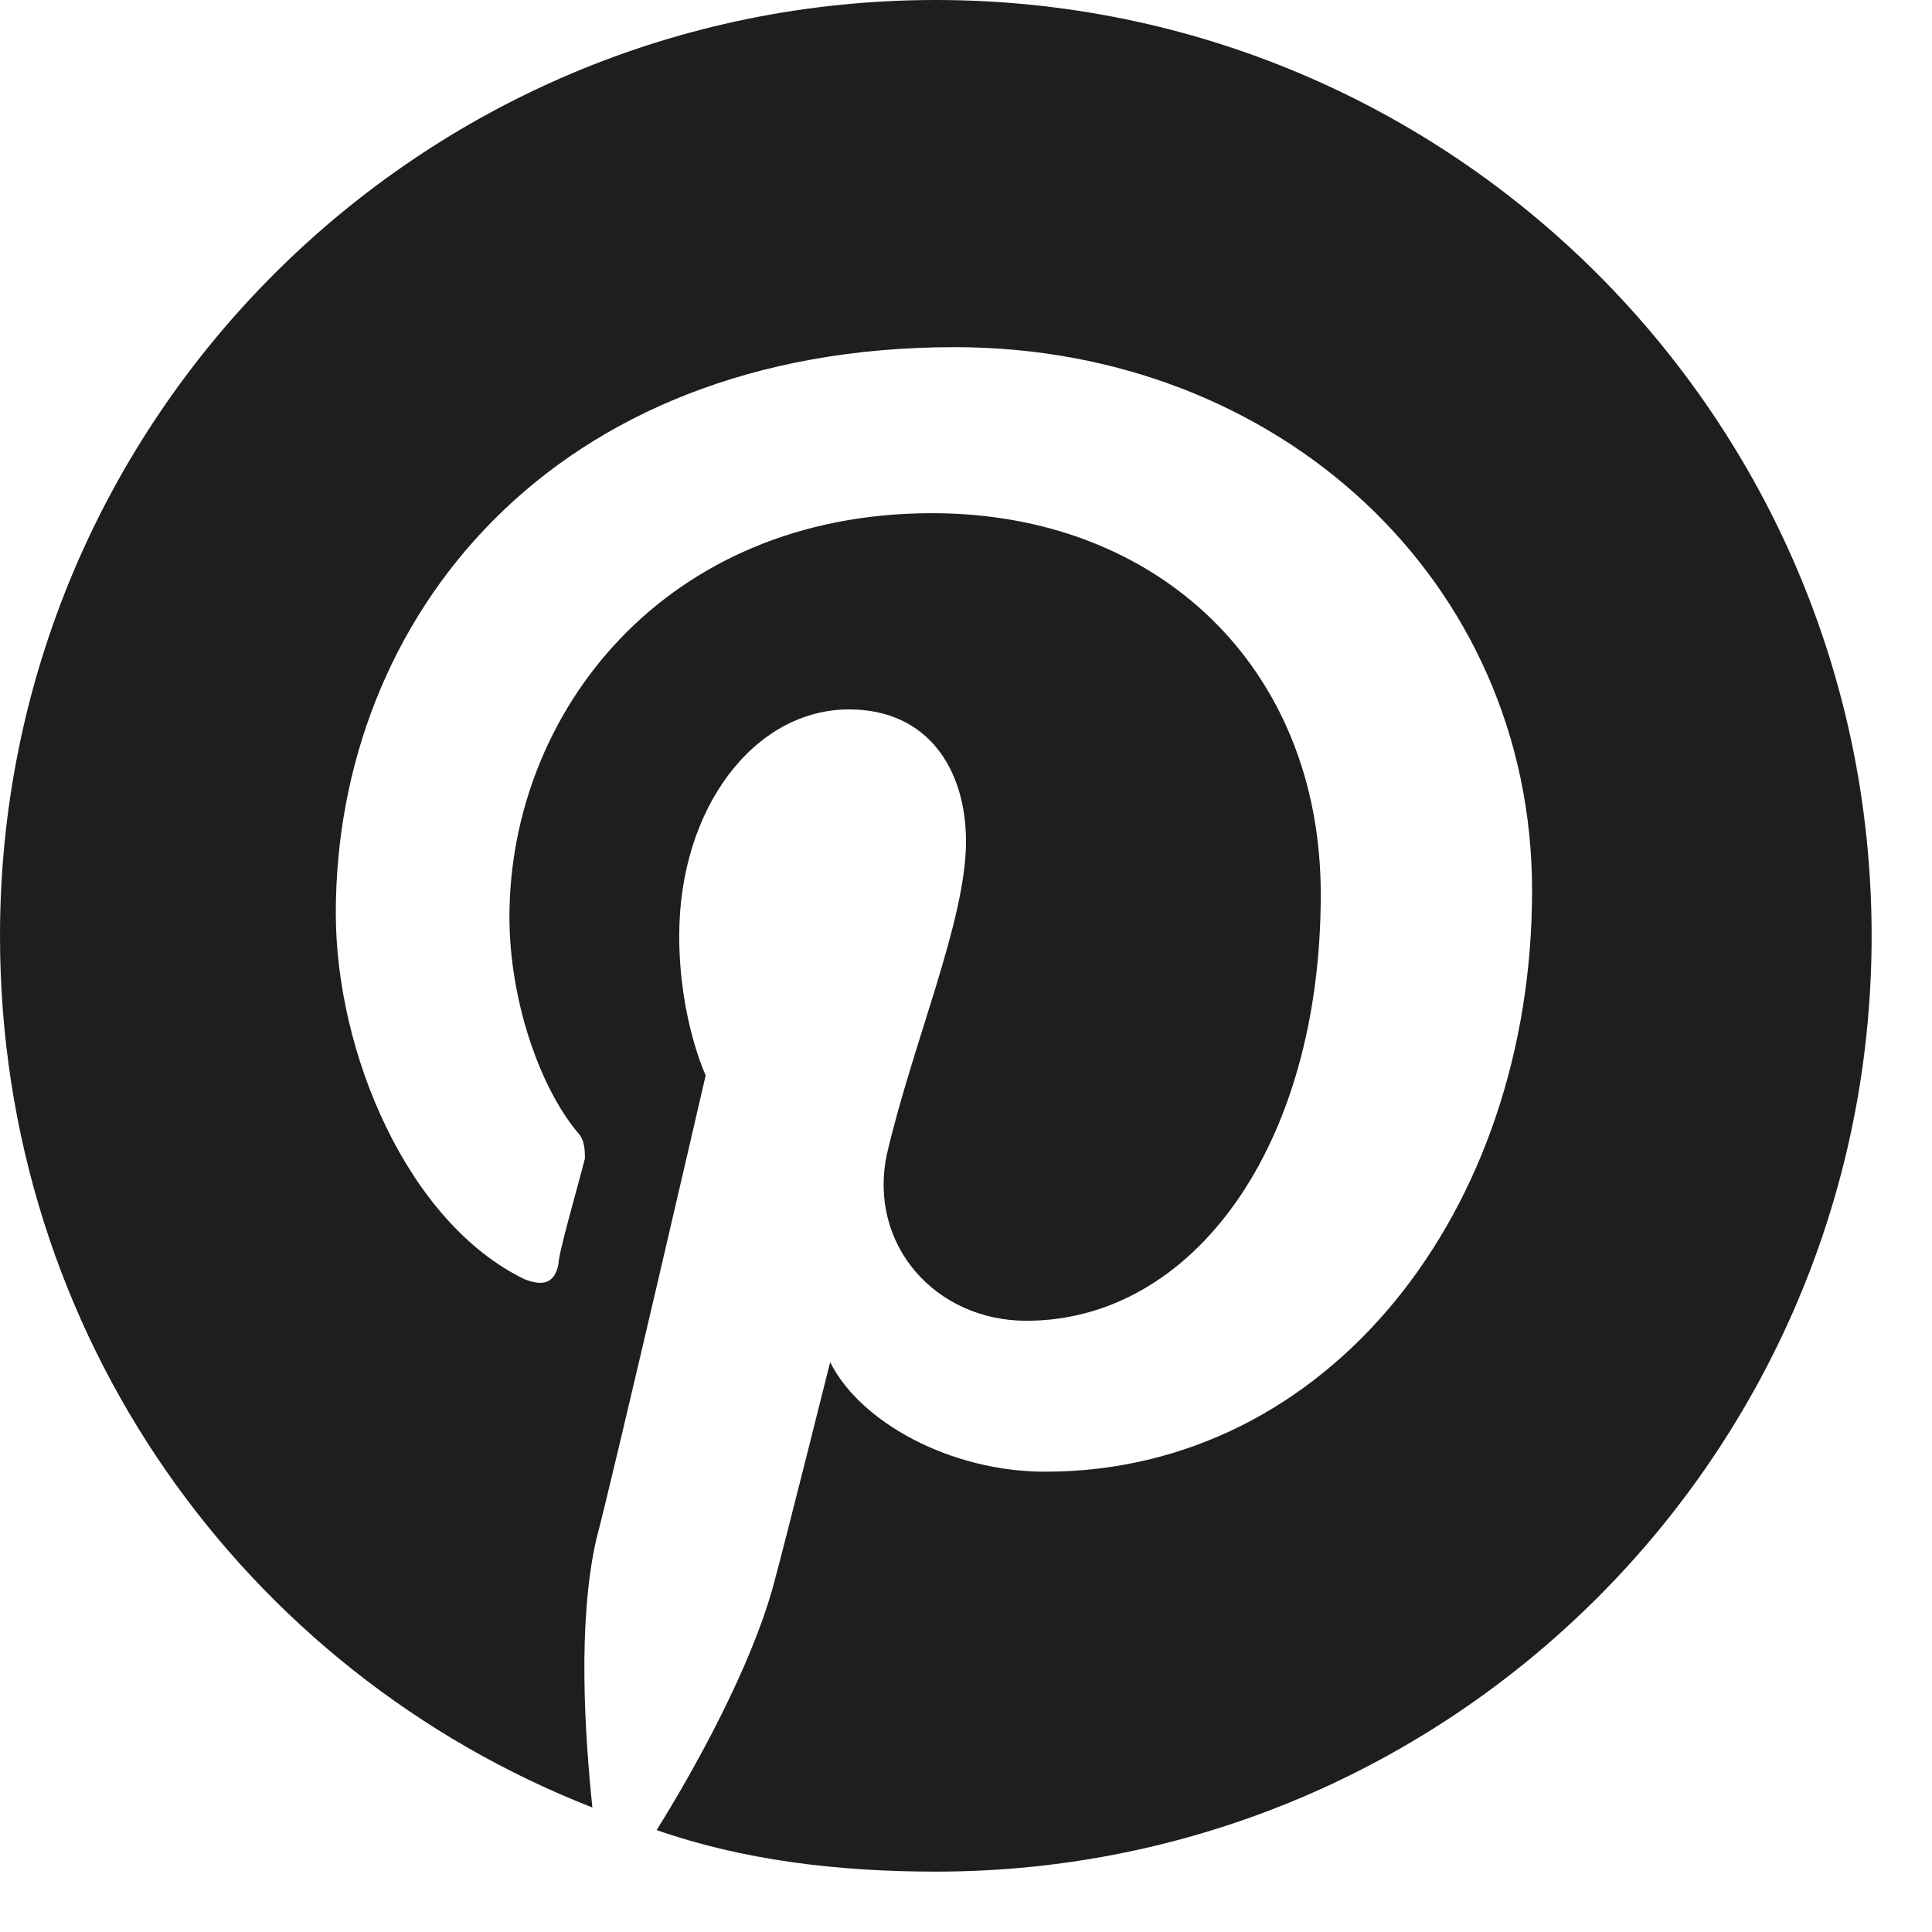
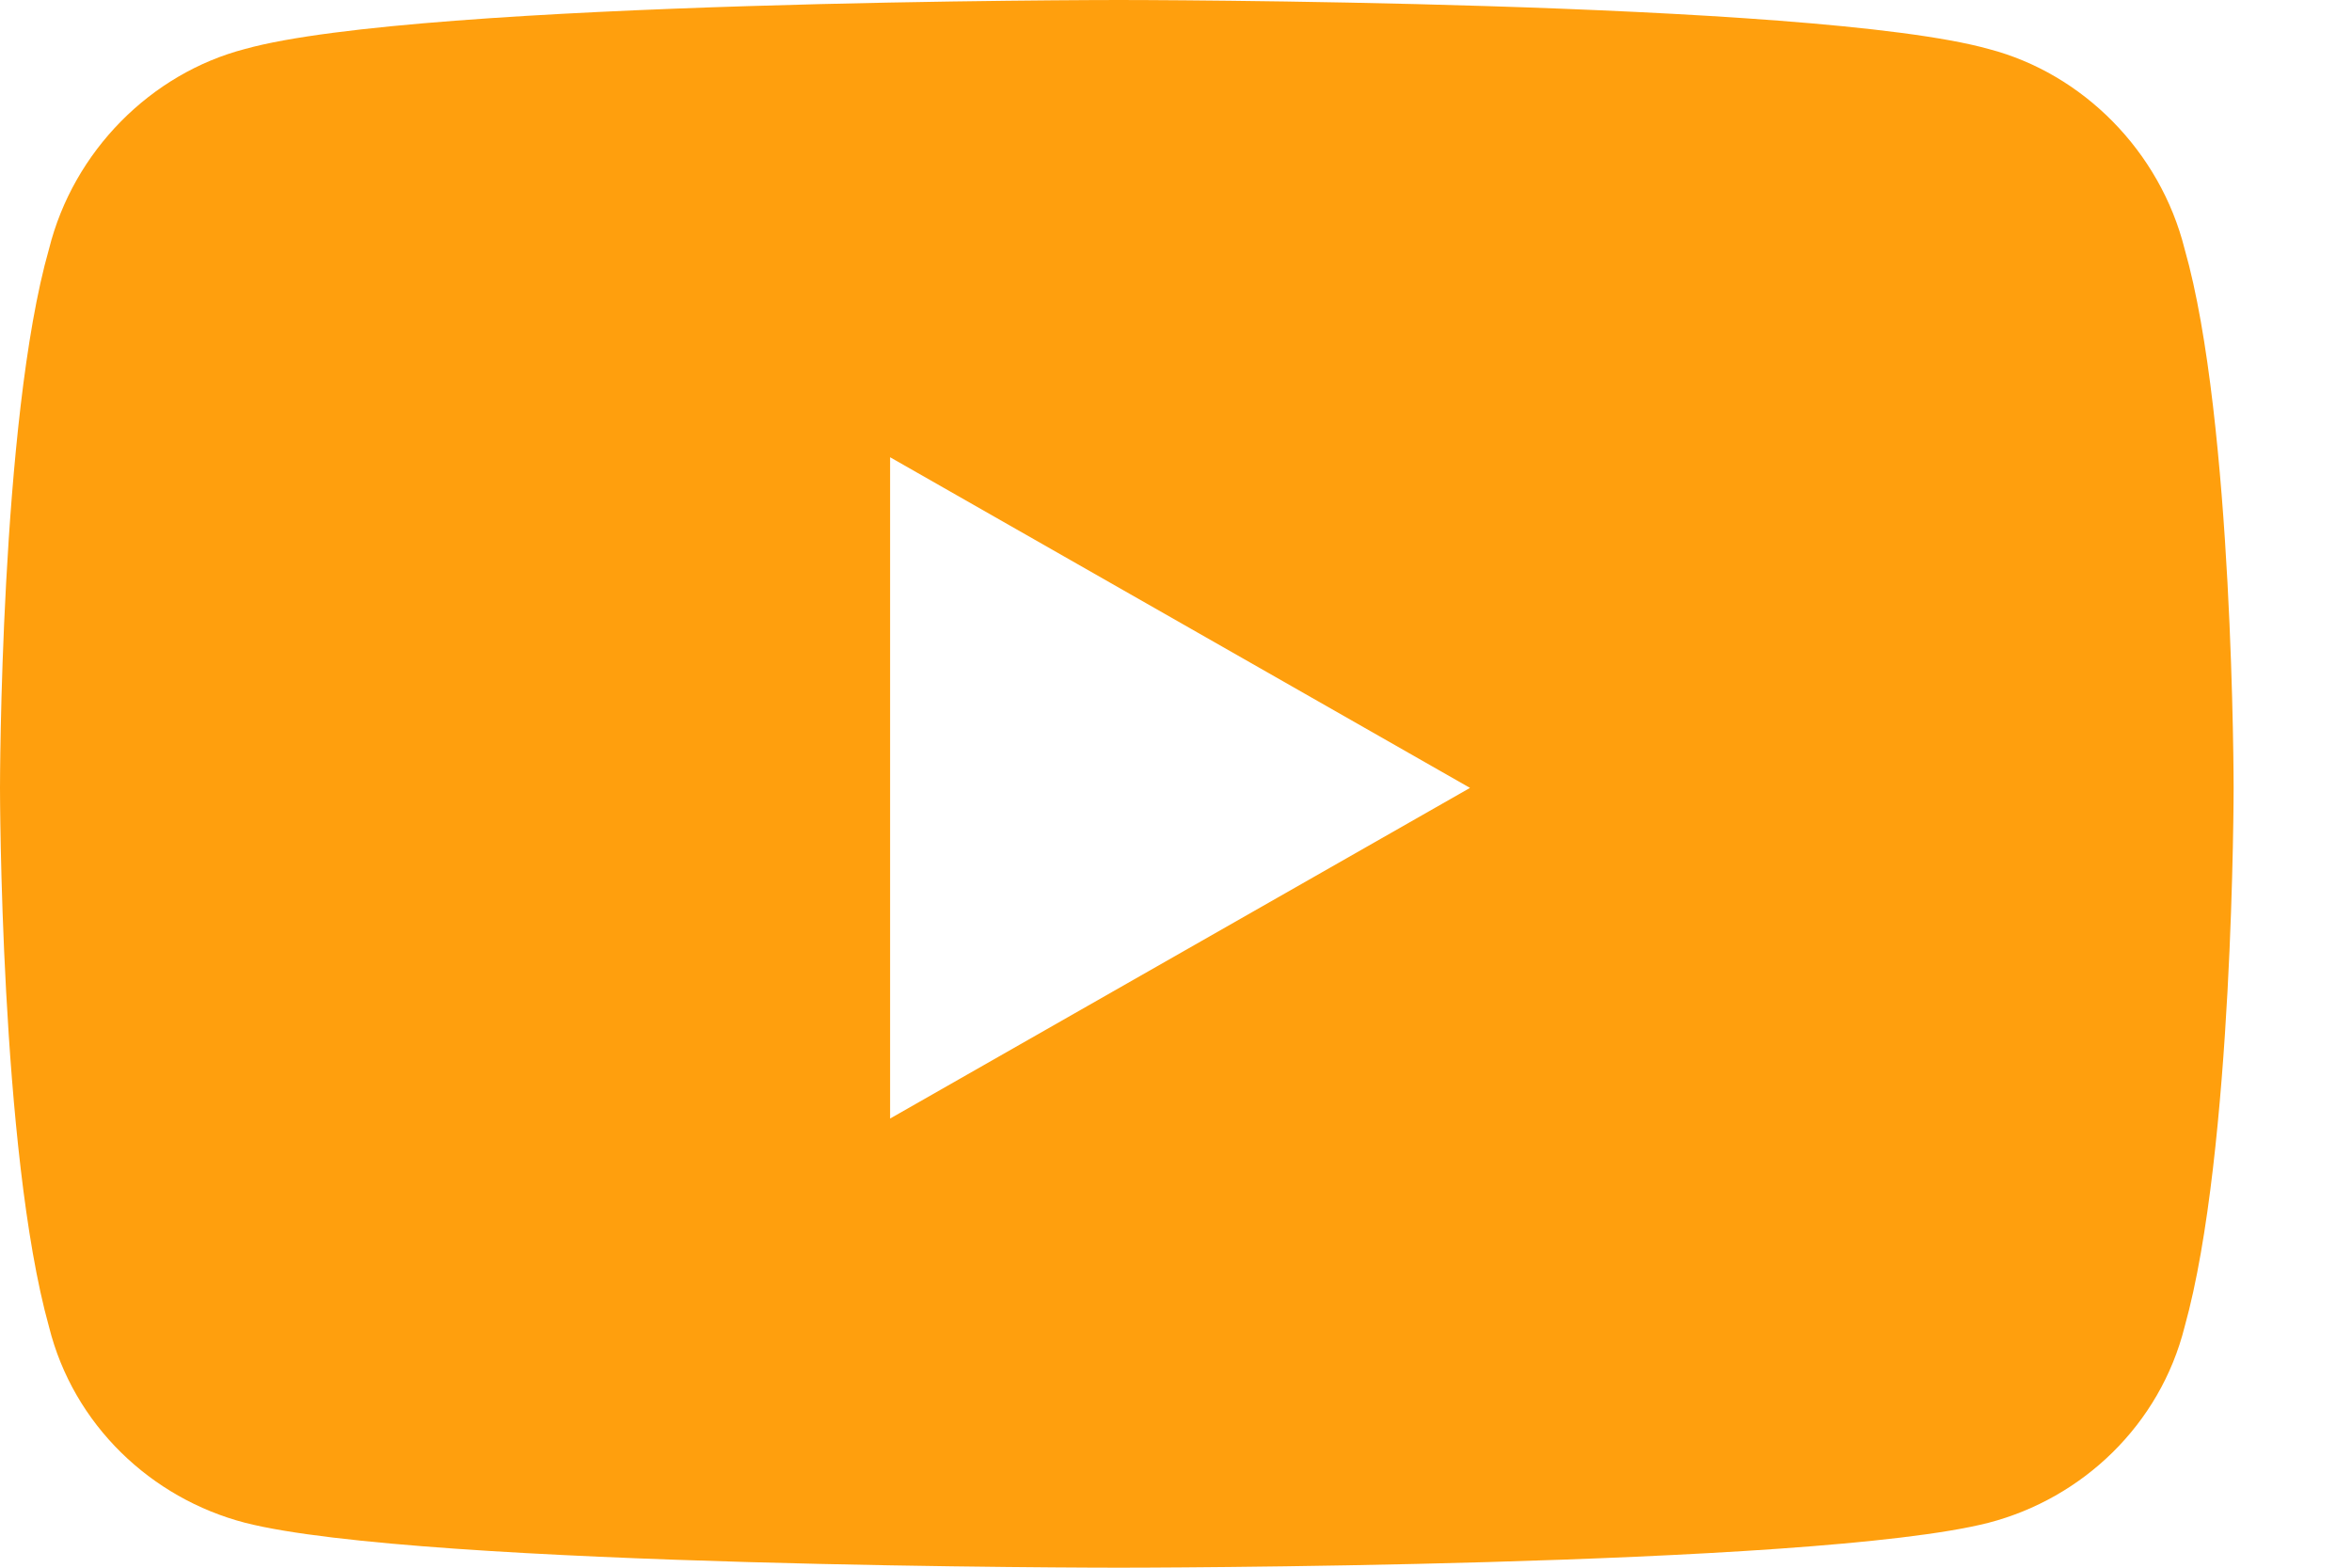
- <svg xmlns="http://www.w3.org/2000/svg" width="16" height="16" viewBox="0 0 16 16" fill="none">
-   <path d="M15.5 7.75C15.5 3.469 12.031 0 7.75 0C3.469 0 0 3.469 0 7.75C0 11.062 2.031 13.844 4.906 14.969C4.844 14.375 4.781 13.438 4.938 12.75C5.094 12.156 5.844 8.906 5.844 8.906C5.844 8.906 5.625 8.438 5.625 7.75C5.625 6.688 6.25 5.875 7.031 5.875C7.688 5.875 8 6.375 8 6.969C8 7.625 7.562 8.625 7.344 9.562C7.188 10.312 7.75 10.938 8.5 10.938C9.875 10.938 10.938 9.5 10.938 7.406C10.938 5.531 9.594 4.25 7.719 4.25C5.5 4.25 4.219 5.906 4.219 7.594C4.219 8.281 4.469 9 4.781 9.375C4.844 9.438 4.844 9.531 4.844 9.594C4.781 9.844 4.625 10.375 4.625 10.469C4.594 10.625 4.5 10.656 4.344 10.594C3.375 10.125 2.781 8.719 2.781 7.562C2.781 5.125 4.562 2.875 7.906 2.875C10.594 2.875 12.688 4.812 12.688 7.375C12.688 10.031 11 12.188 8.656 12.188C7.875 12.188 7.125 11.781 6.875 11.281C6.875 11.281 6.5 12.781 6.406 13.125C6.219 13.812 5.75 14.656 5.438 15.156C6.156 15.406 6.938 15.5 7.75 15.5C12.031 15.5 15.5 12.031 15.5 7.75Z" fill="#1E1E1E" />
+ <svg xmlns="http://www.w3.org/2000/svg" width="18" height="12" viewBox="0 0 18 12" fill="none">
+   <path d="M16.719 1.906C16.531 1.156 15.938 0.562 15.219 0.375C13.875 0 8.562 0 8.562 0C8.562 0 3.219 0 1.875 0.375C1.156 0.562 0.562 1.156 0.375 1.906C0 3.219 0 6.031 0 6.031C0 6.031 0 8.812 0.375 10.156C0.562 10.906 1.156 11.469 1.875 11.656C3.219 12 8.562 12 8.562 12C8.562 12 13.875 12 15.219 11.656C15.938 11.469 16.531 10.906 16.719 10.156C17.094 8.812 17.094 6.031 17.094 6.031C17.094 6.031 17.094 3.219 16.719 1.906ZM6.812 8.562V3.5L11.25 6.031L6.812 8.562Z" fill="#FF9F0D" />
</svg>
